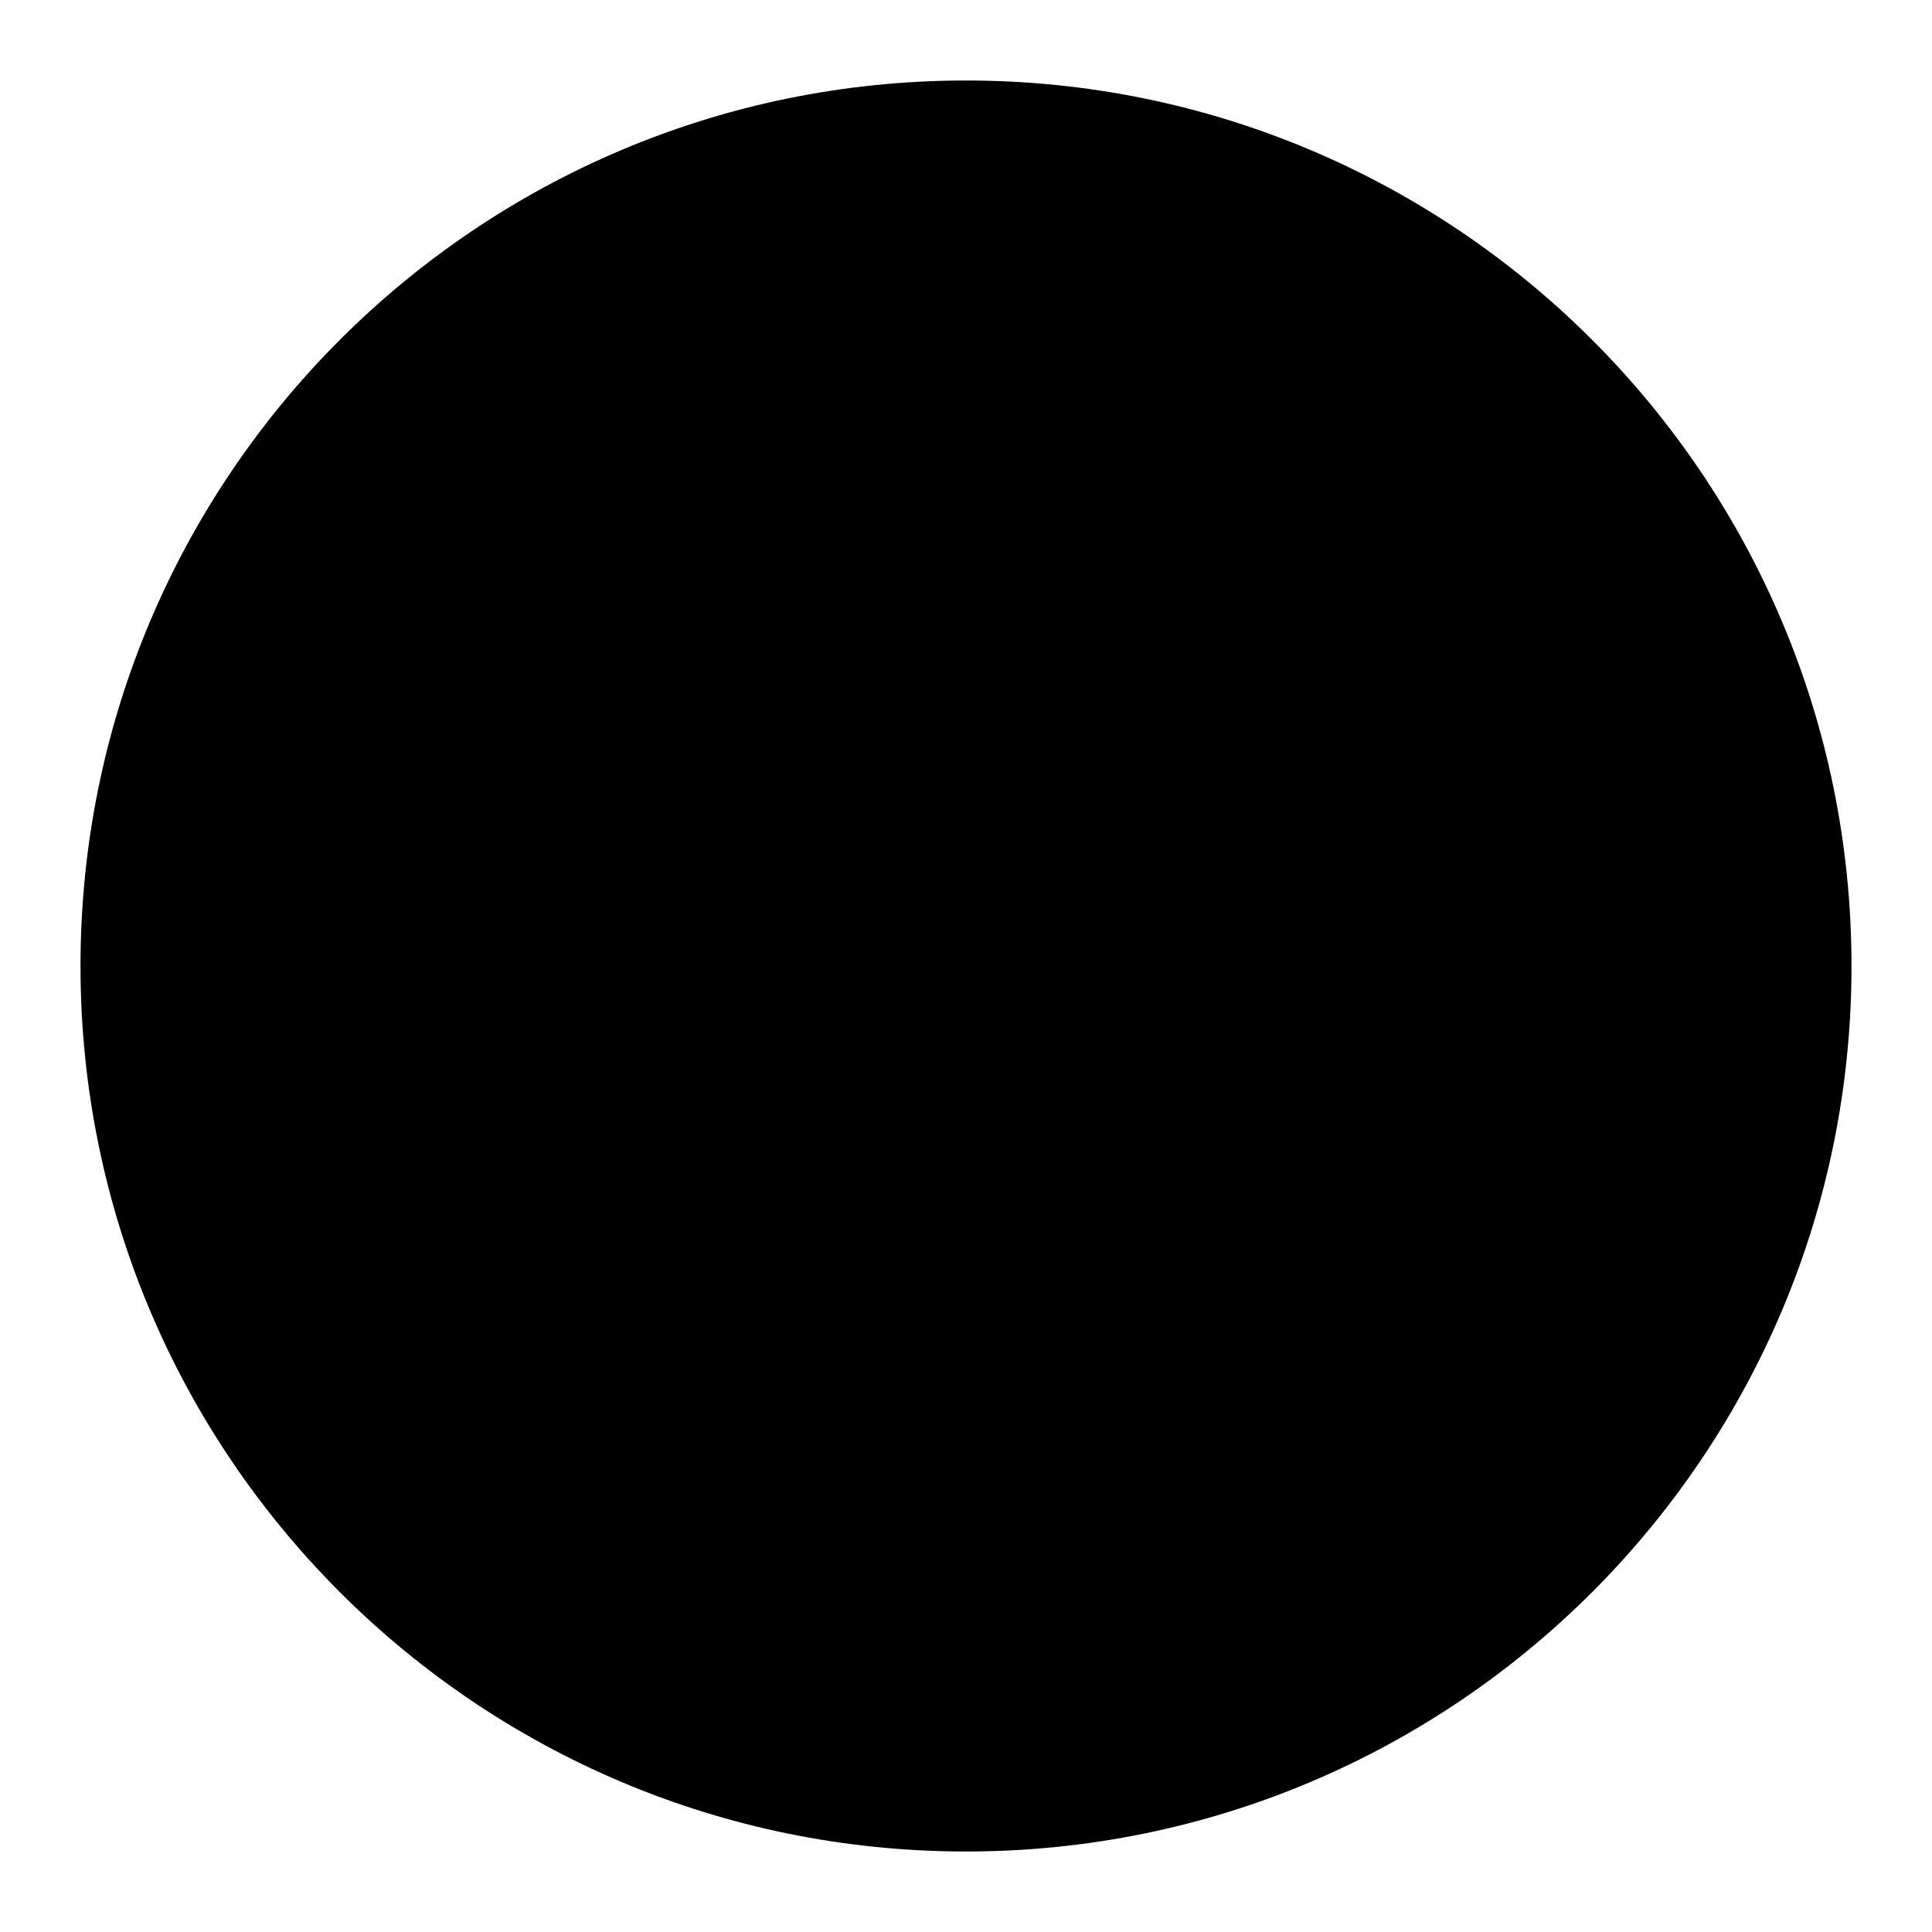
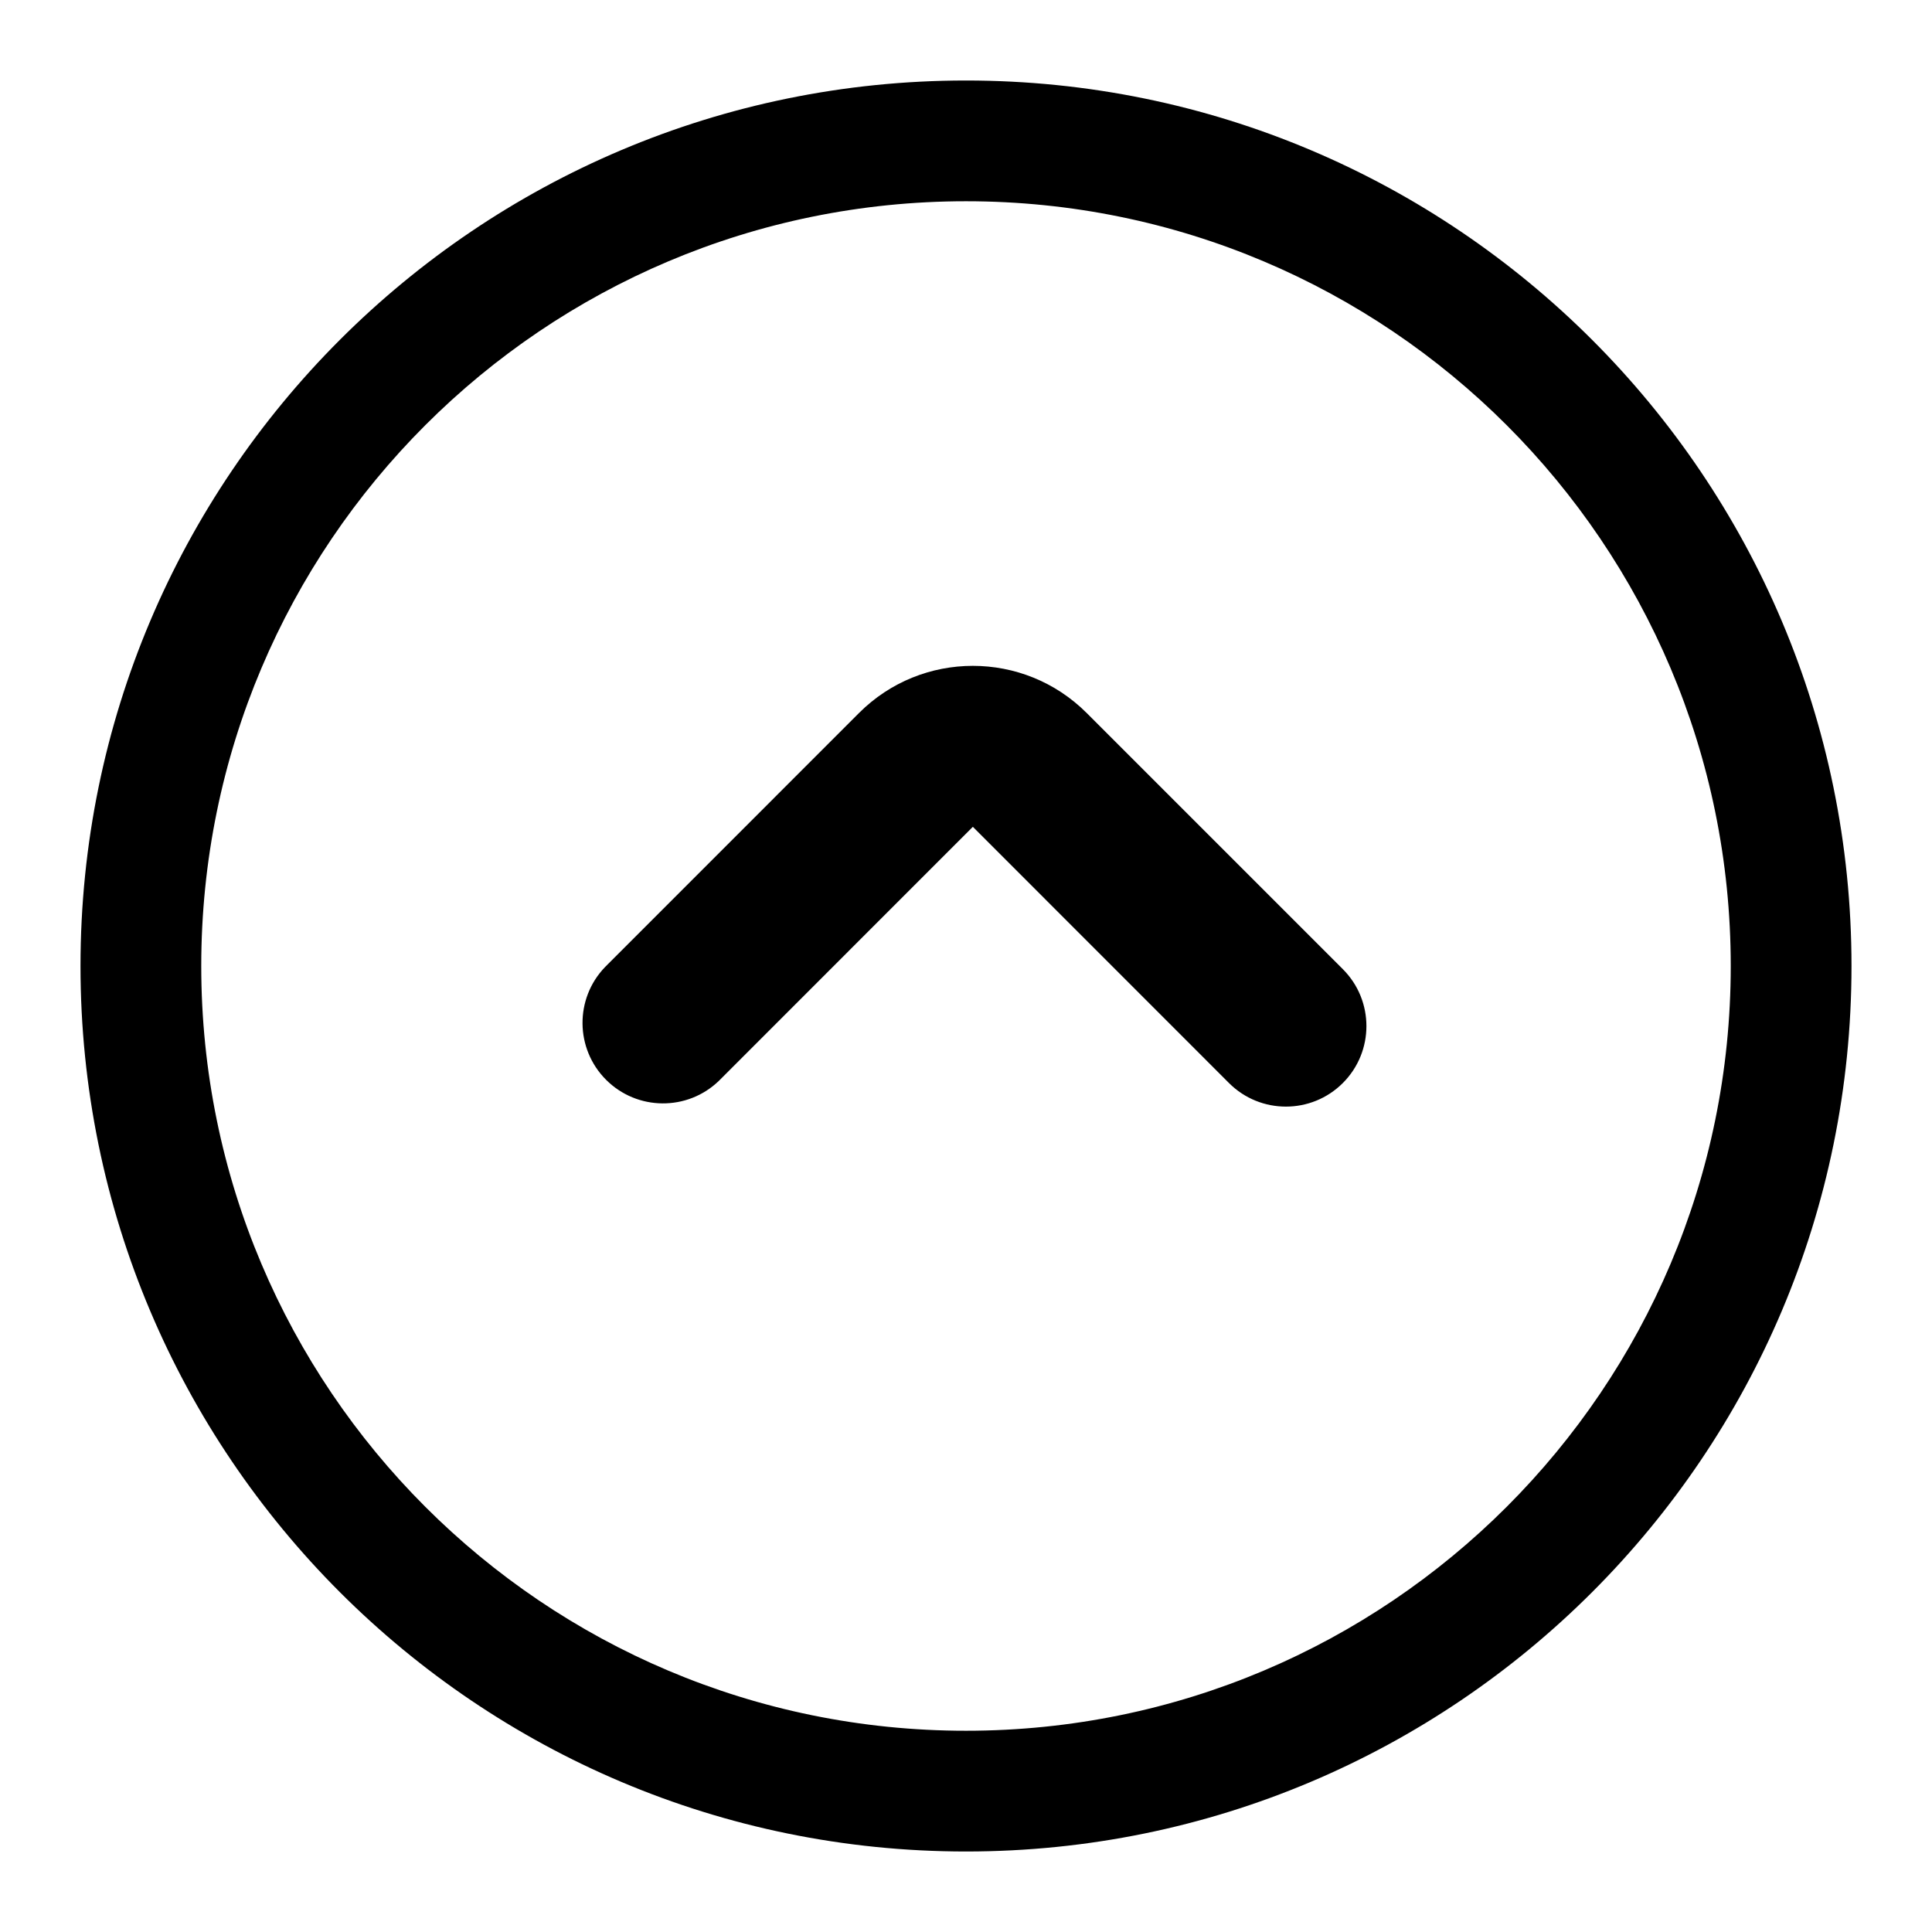
<svg xmlns="http://www.w3.org/2000/svg" viewBox="0 0 24 24" width="24" height="24">
-   <path d="M1 12a11 11 0 1 0 22 0a11 11 0 1 0 -22 0ZM2.5 12a9.5 9.5 0 1 0 19 0a9.5 9.5 0 1 0 -19 0ZM15.267 13.454L12.085 10.271L8.931 13.426A1 1 0 0 1 7.517 12.012L10.671 8.857A2 2 0 0 1 13.499 8.857L16.681 12.039A1 1 0 0 1 15.267 13.454Z" />
+   <path d="M15.267 13.454L12.085 10.271L8.931 13.426A1 1 0 0 1 7.517 12.012L10.671 8.857A2 2 0 0 1 13.499 8.857L16.681 12.039A1 1 0 0 1 15.267 13.454Z" />
+   <path fill-rule="evenodd" d="M1 12a11 11 0 1 0 22 0a11 11 0 1 0 -22 0ZM2.5 12a9.5 9.5 0 1 0 19 0a9.5 9.5 0 1 0 -19 0Z" clip-rule="evenodd" />
</svg>
